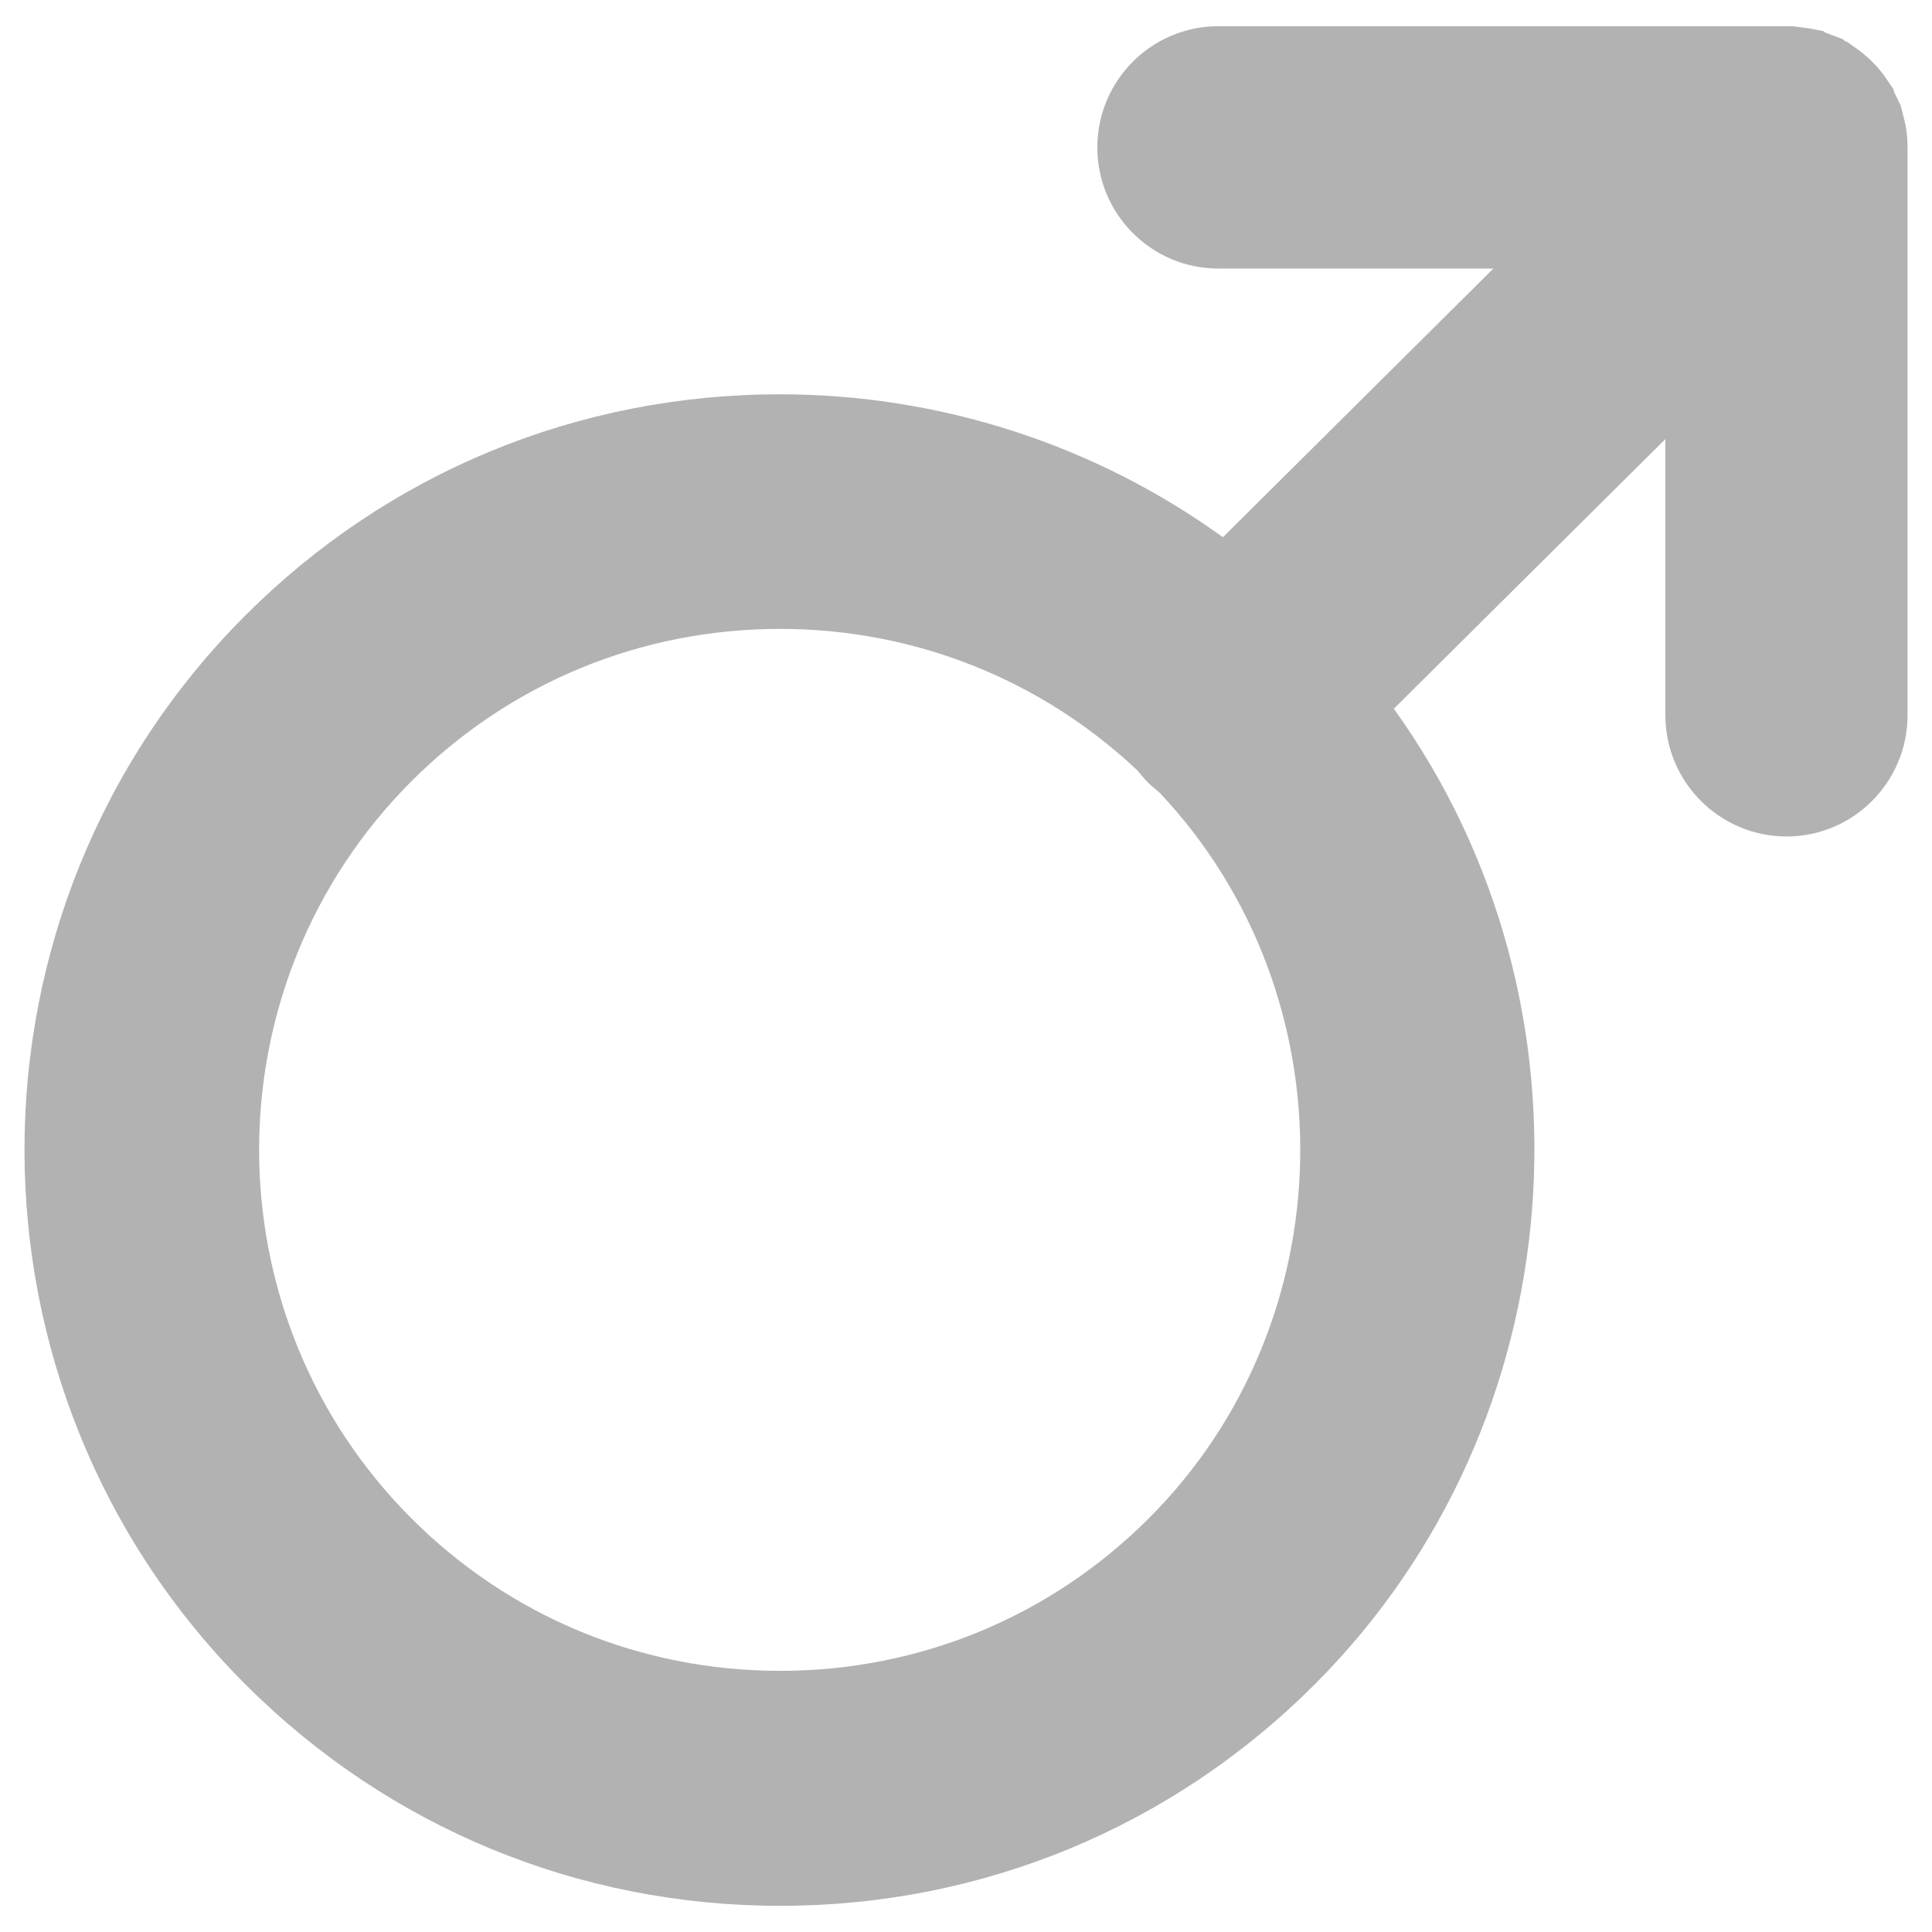
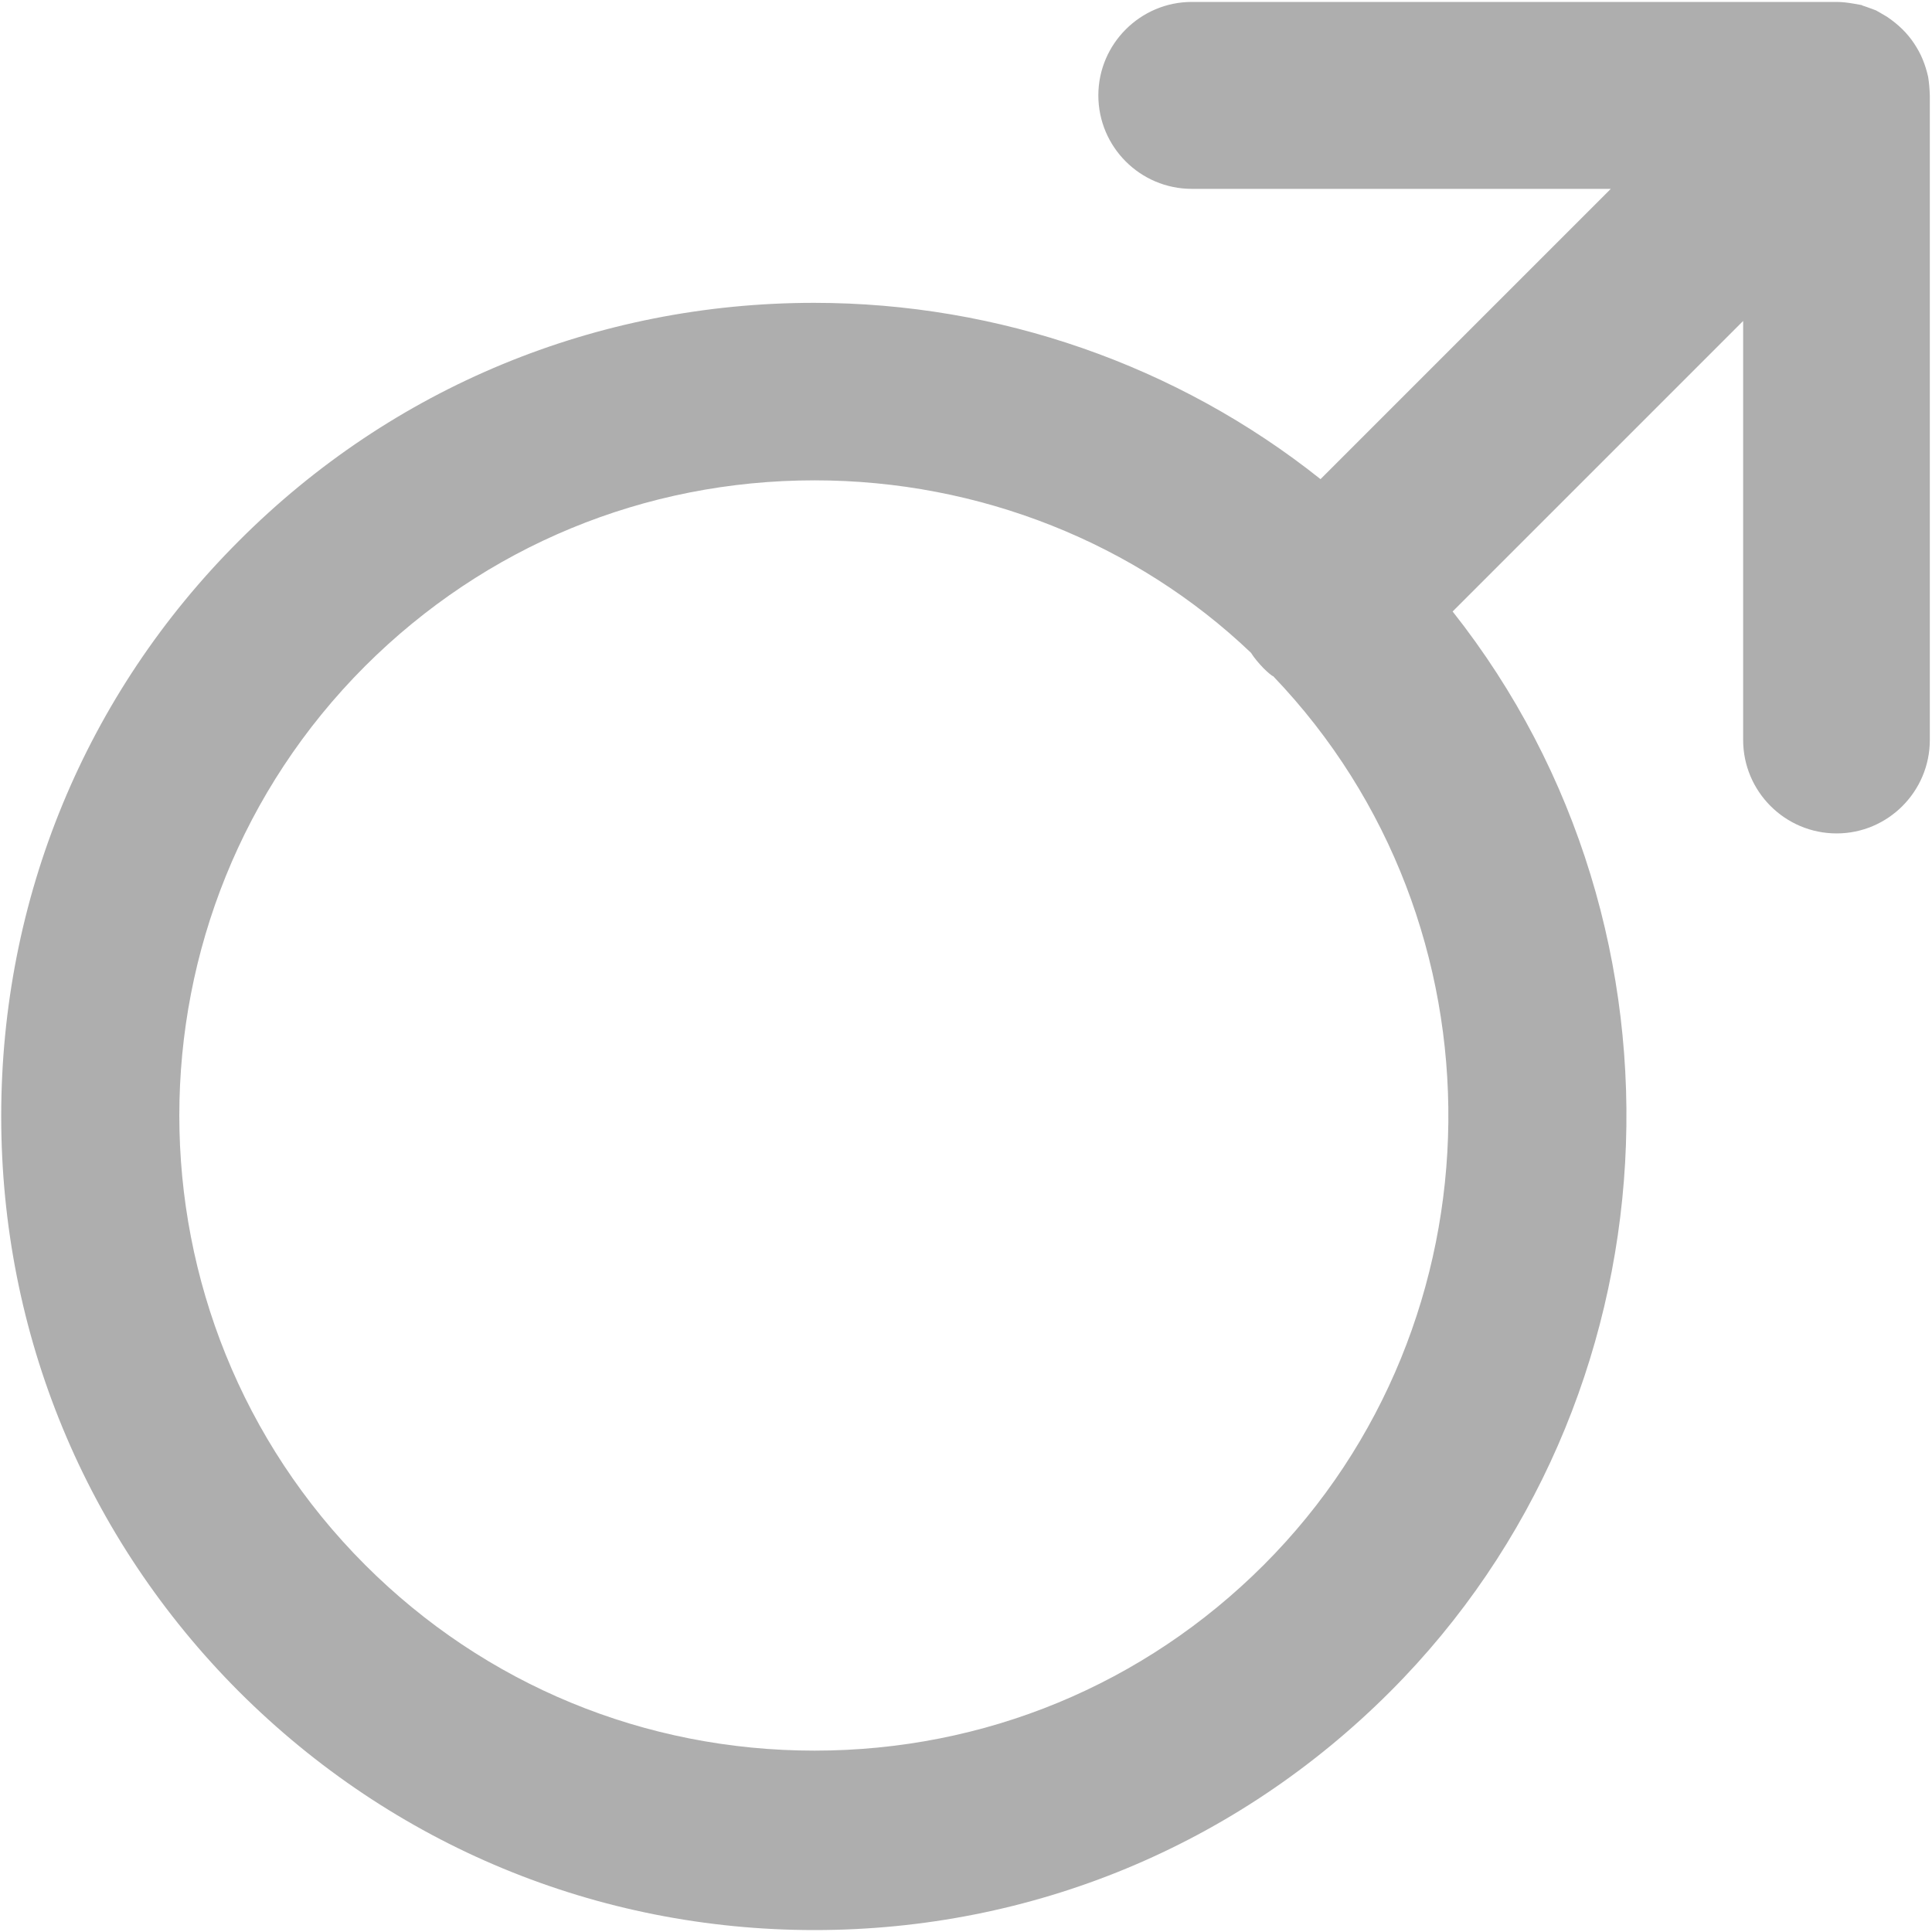
- <svg xmlns="http://www.w3.org/2000/svg" version="1.1" viewBox="259.04 380.67 79.10 79.10" xml:space="preserve">
-   <path fill="#B3B2B2" d="M290.979,458.699c-8.266,0-16.039-3.215-21.887-9.062c-12.066-12.07-12.066-31.711,0-43.777  c5.836-5.836,13.605-9.047,21.879-9.047c6.535,0,12.895,2.062,18.137,5.852l11.074-11H308.92c-2.734,0-4.953-2.227-4.953-4.961  s2.219-4.961,4.953-4.961h23.512l0.691,0.09l0.574,0.113l0.074,0.059c0.07,0.023,0.727,0.273,0.727,0.273l0.078,0.078l0.086,0.027  l0.469,0.332c0.402,0.297,0.742,0.641,1.039,1.031l0.391,0.574l0.023,0.109l0.277,0.566l0.191,0.773  c0.055,0.27,0.086,0.59,0.086,0.934v23.254c0,2.734-2.219,4.961-4.953,4.961s-4.961-2.227-4.961-4.961v-11.309l-11.117,11.039  c8.707,12.125,7.461,29.242-3.242,39.949C307.018,455.484,299.244,458.699,290.979,458.699z M290.979,406.418  c-5.707,0-11.066,2.215-15.09,6.234c-8.32,8.324-8.32,21.863,0,30.188c4.023,4.02,9.383,6.238,15.09,6.238  c5.711,0,11.066-2.219,15.09-6.238c8.098-8.094,8.289-21.367,0.469-29.695l-0.445-0.383c-0.203-0.207-0.352-0.383-0.492-0.555  C301.639,408.473,296.451,406.418,290.979,406.418z" />
+ <svg xmlns="http://www.w3.org/2000/svg" version="1.1" viewBox="130.85 239.80 80.00 80.00" xml:space="preserve">
+   <path fill="#AEAEAE" d="M210.69,242.98c-0.06-0.26-0.13-0.49-0.23-0.73c-0.09-0.22-0.2-0.42-0.35-0.65c-0.28-0.42-0.64-0.78-1.13-1.11  c-0.13-0.08-0.45-0.26-0.45-0.26s-0.45-0.17-0.56-0.2l-0.03-0.02l-0.34-0.06c-0.23-0.04-0.47-0.07-0.7-0.07H180.2  c-2.13,0-3.87,1.74-3.87,3.87c0,2.13,1.73,3.87,3.87,3.87h17.35l-12.02,12.02c-5.93-4.72-13.33-7.3-20.97-7.3  c-9.01,0-17.47,3.5-23.81,9.85c-6.36,6.35-9.85,14.82-9.85,23.83c0,9.01,3.5,17.47,9.85,23.83c6.37,6.36,14.83,9.87,23.83,9.87  s17.46-3.5,23.83-9.87c12.02-12.02,13.07-31.48,2.59-44.73l12.03-12.03v17.35c0,2.13,1.73,3.87,3.87,3.87  c2.13,0,3.86-1.74,3.86-3.87v-26.68C210.75,243.47,210.73,243.23,210.69,242.98z M164.58,312.29c-7.04,0-13.65-2.73-18.61-7.69  c-10.26-10.26-10.26-26.96,0-37.22c4.97-4.96,11.57-7.69,18.61-7.69c6.84,0,13.32,2.61,18.07,7.14c0.14,0.22,0.3,0.41,0.52,0.64  c0.17,0.17,0.36,0.33,0.4,0.33c0,0,0,0,0,0c9.82,10.25,9.65,26.76-0.39,36.8C178.22,309.56,171.62,312.29,164.58,312.29z" />
</svg>
